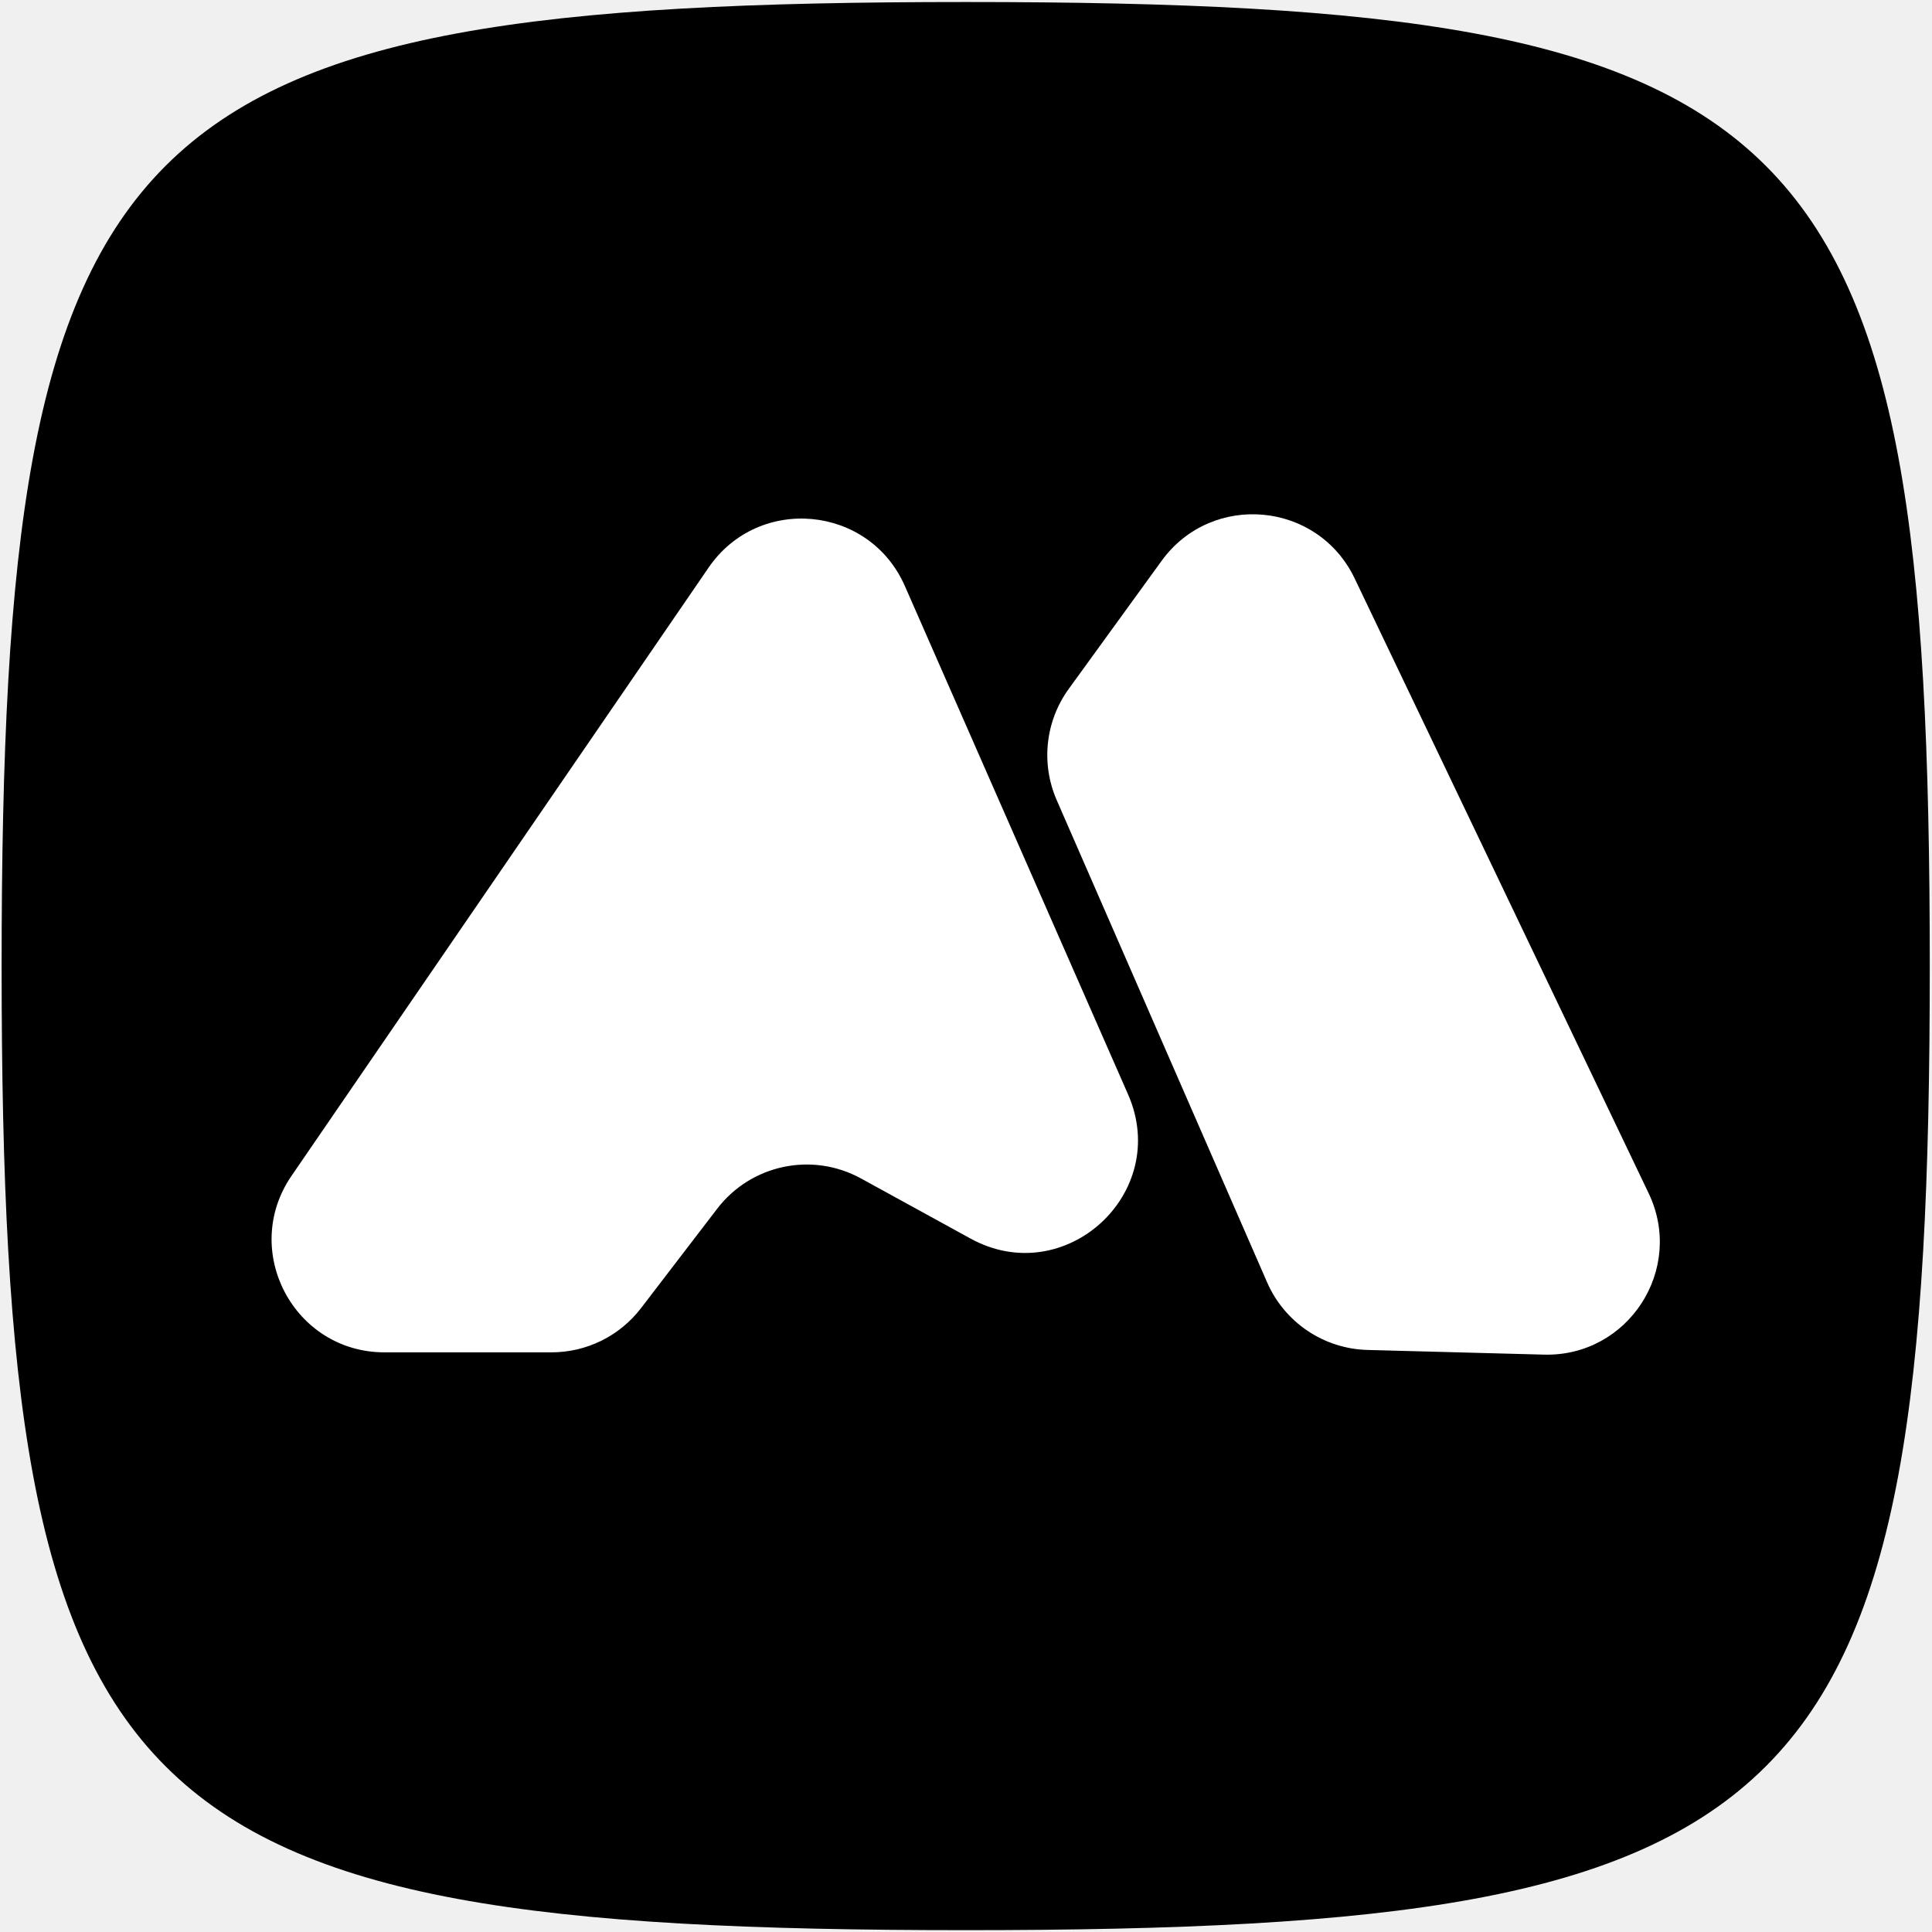
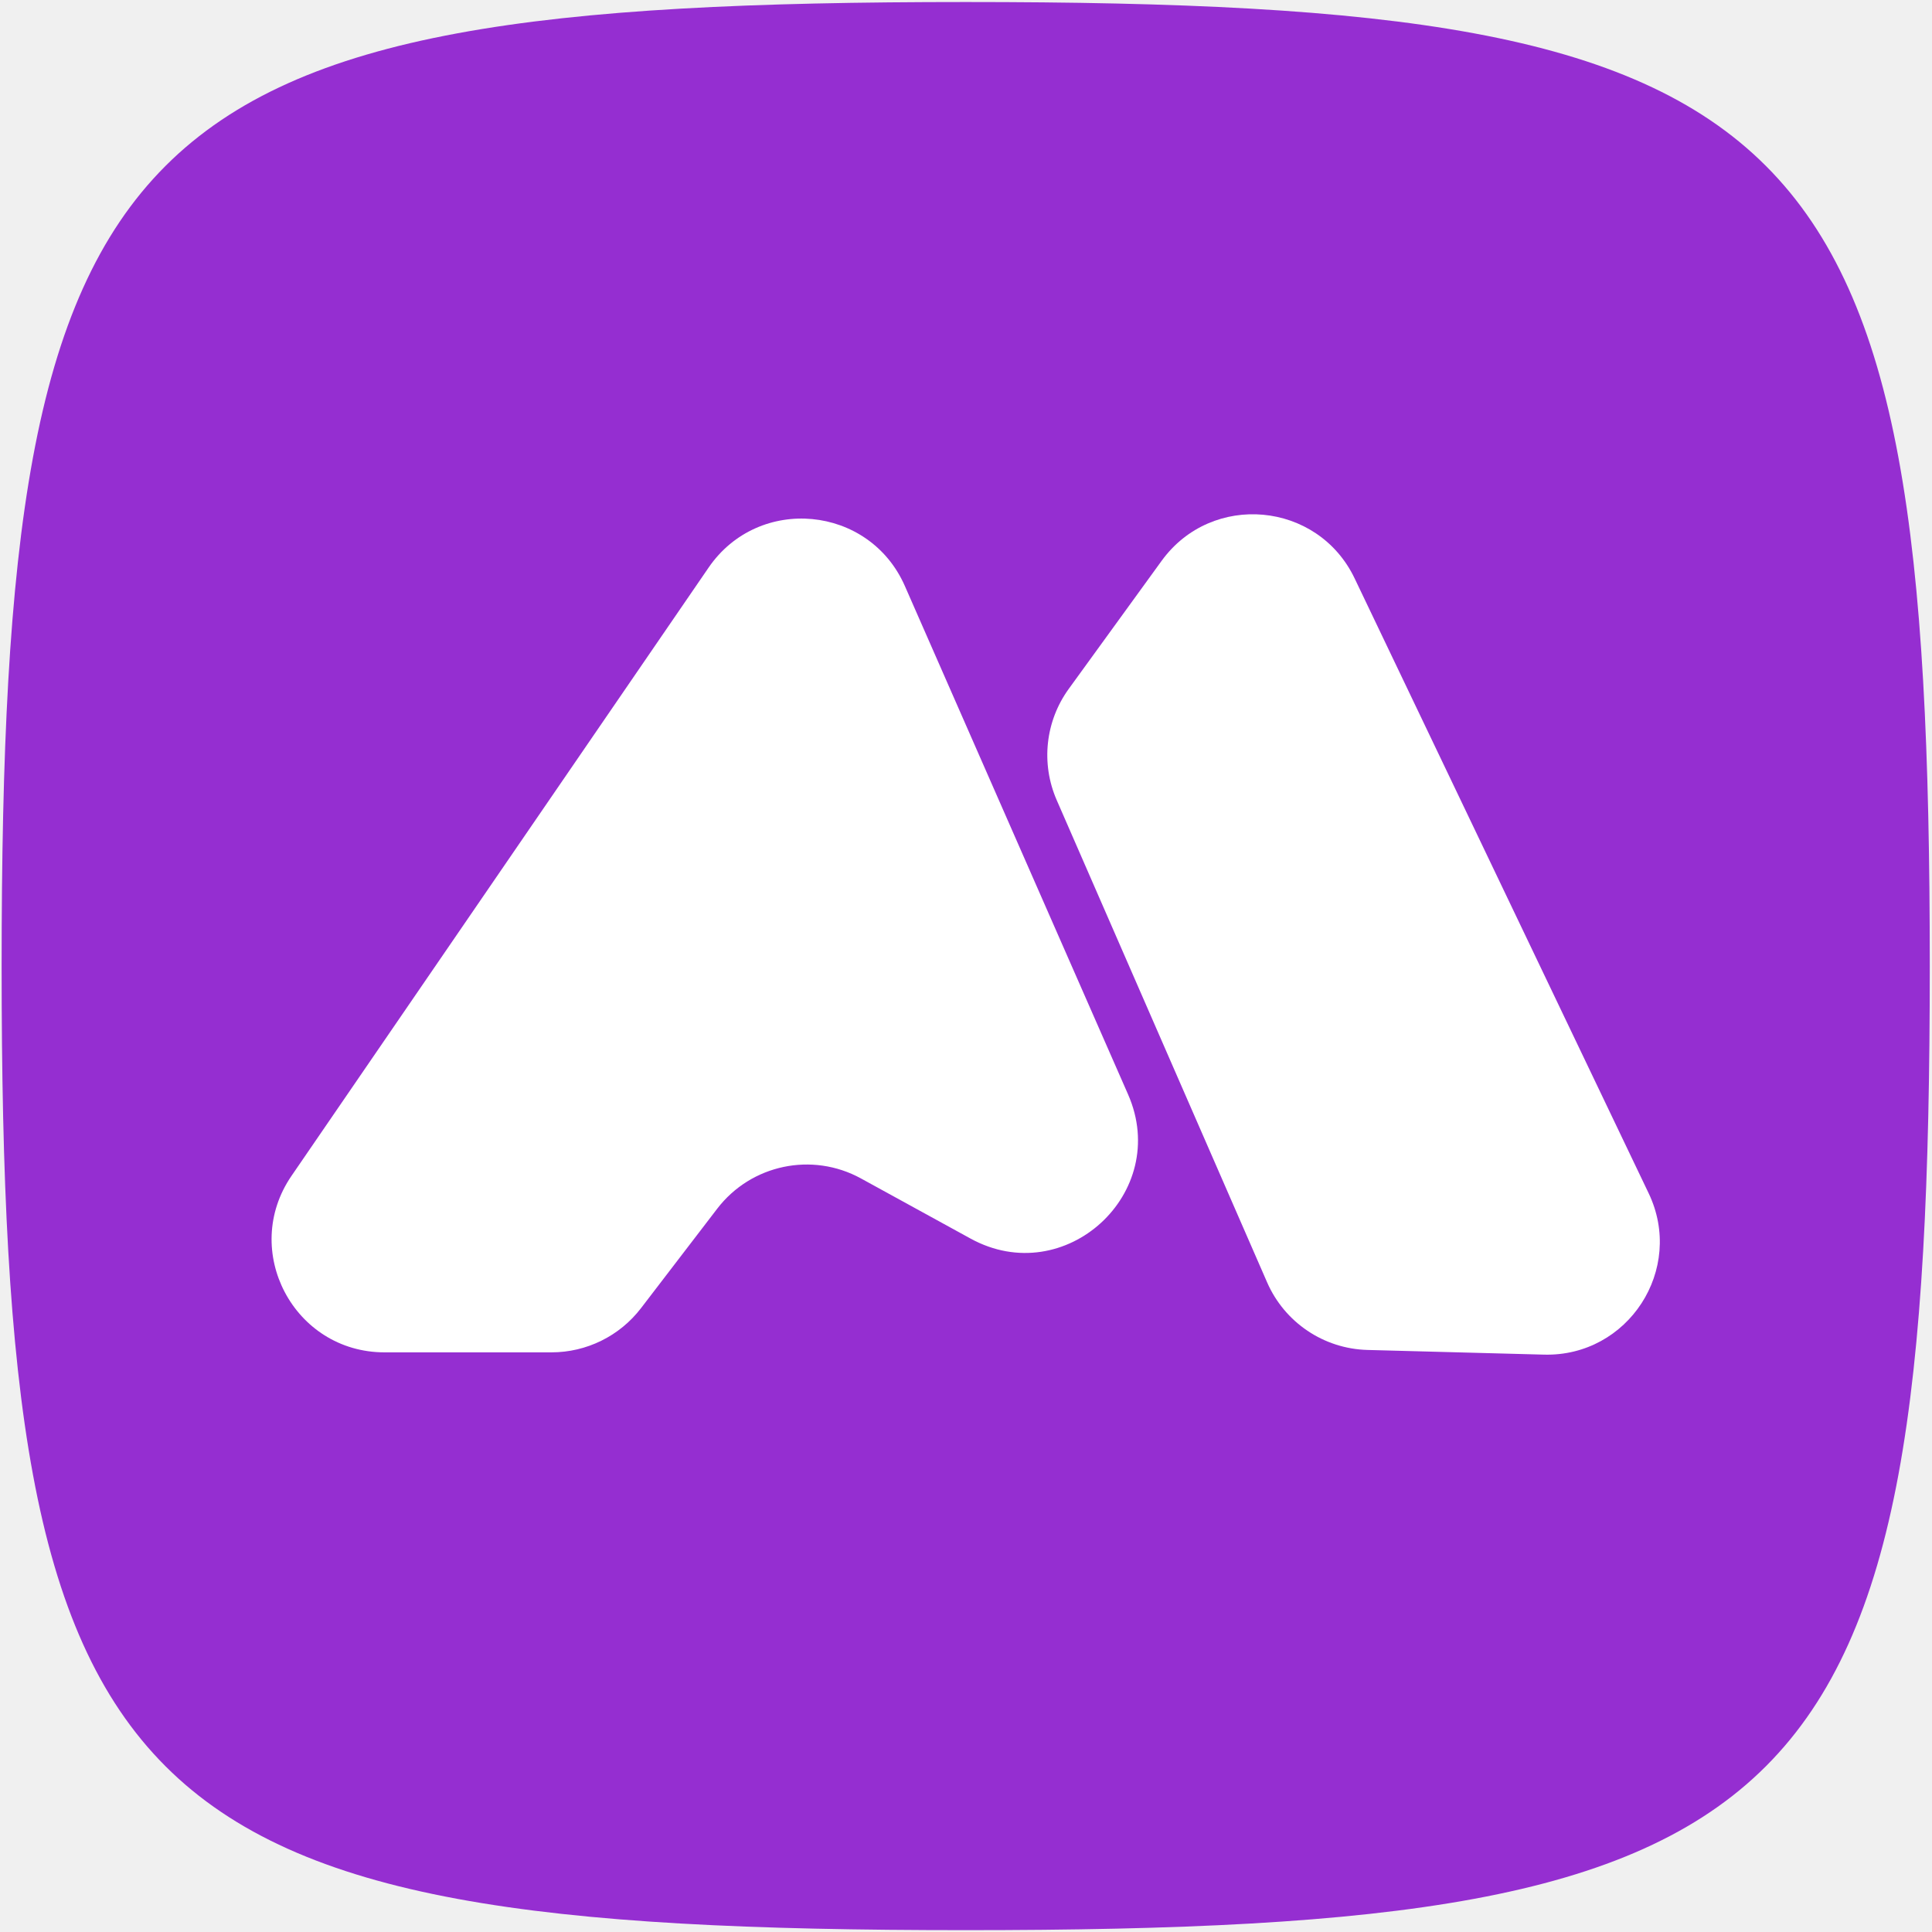
<svg xmlns="http://www.w3.org/2000/svg" width="688" height="688" viewBox="0 0 688 688" fill="none">
-   <path d="M0.582 344.032C0.582 41.917 41.779 0.72 343.895 0.72C646.01 0.72 687.207 41.917 687.207 344.032C687.207 646.148 646.01 687.345 343.895 687.345C41.779 687.345 0.582 646.148 0.582 344.032Z" fill="black" />
+   <path d="M0.582 344.032C0.582 41.917 41.779 0.72 343.895 0.72C646.01 0.72 687.207 41.917 687.207 344.032C687.207 646.148 646.01 687.345 343.895 687.345C41.779 687.345 0.582 646.148 0.582 344.032Z" fill="#952ed1" />
  <path d="M196.39 481.582H136.934C104.625 481.582 85.545 445.365 103.817 418.718L252.345 202.116C270.155 176.143 309.569 179.846 322.229 208.682L401.71 389.722C417.126 424.837 379.249 459.515 345.627 441.068L306.591 419.65C289.207 410.112 267.463 414.691 255.402 430.431L228.263 465.85C220.665 475.766 208.883 481.582 196.39 481.582Z" fill="white" />
  <path d="M451.226 456.645L376.303 284.93C370.614 271.89 372.249 256.812 380.603 245.295L413.662 199.716C431.536 175.074 469.26 178.506 482.393 205.97L587.097 424.928C600.042 451.999 579.804 483.186 549.808 482.392L486.967 480.727C471.39 480.315 457.458 470.927 451.226 456.645Z" fill="white" />
</svg>
